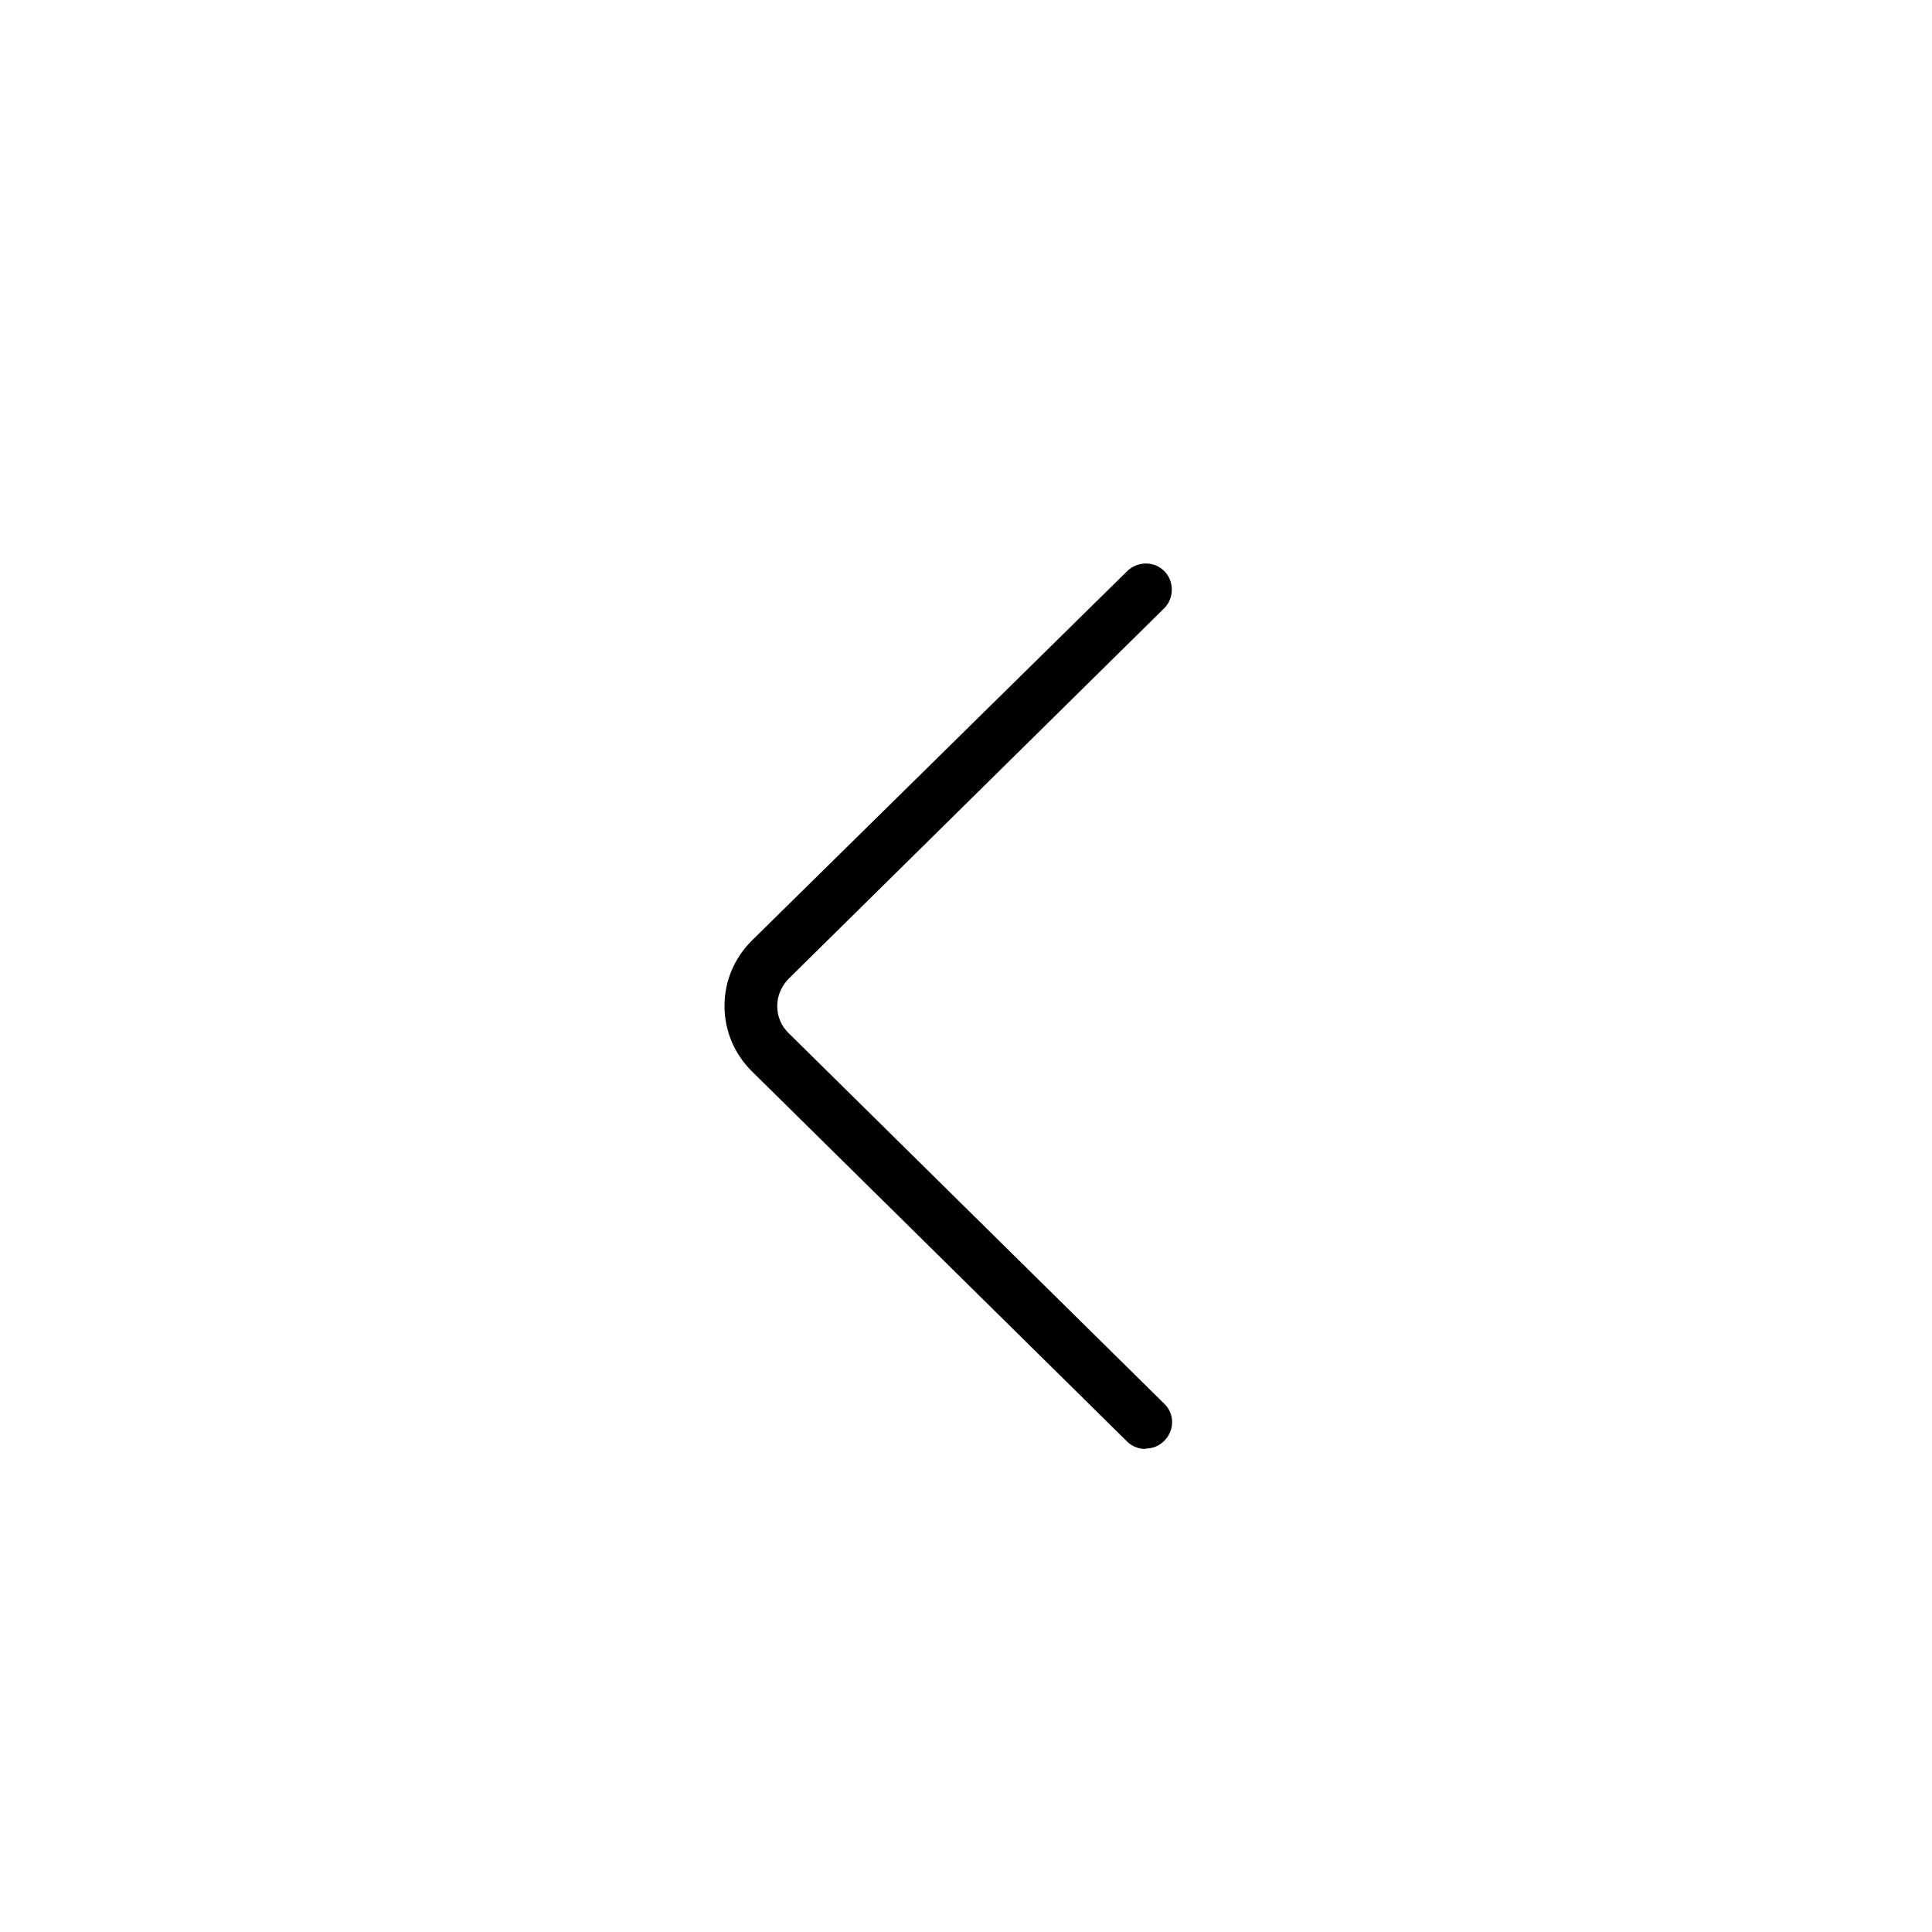
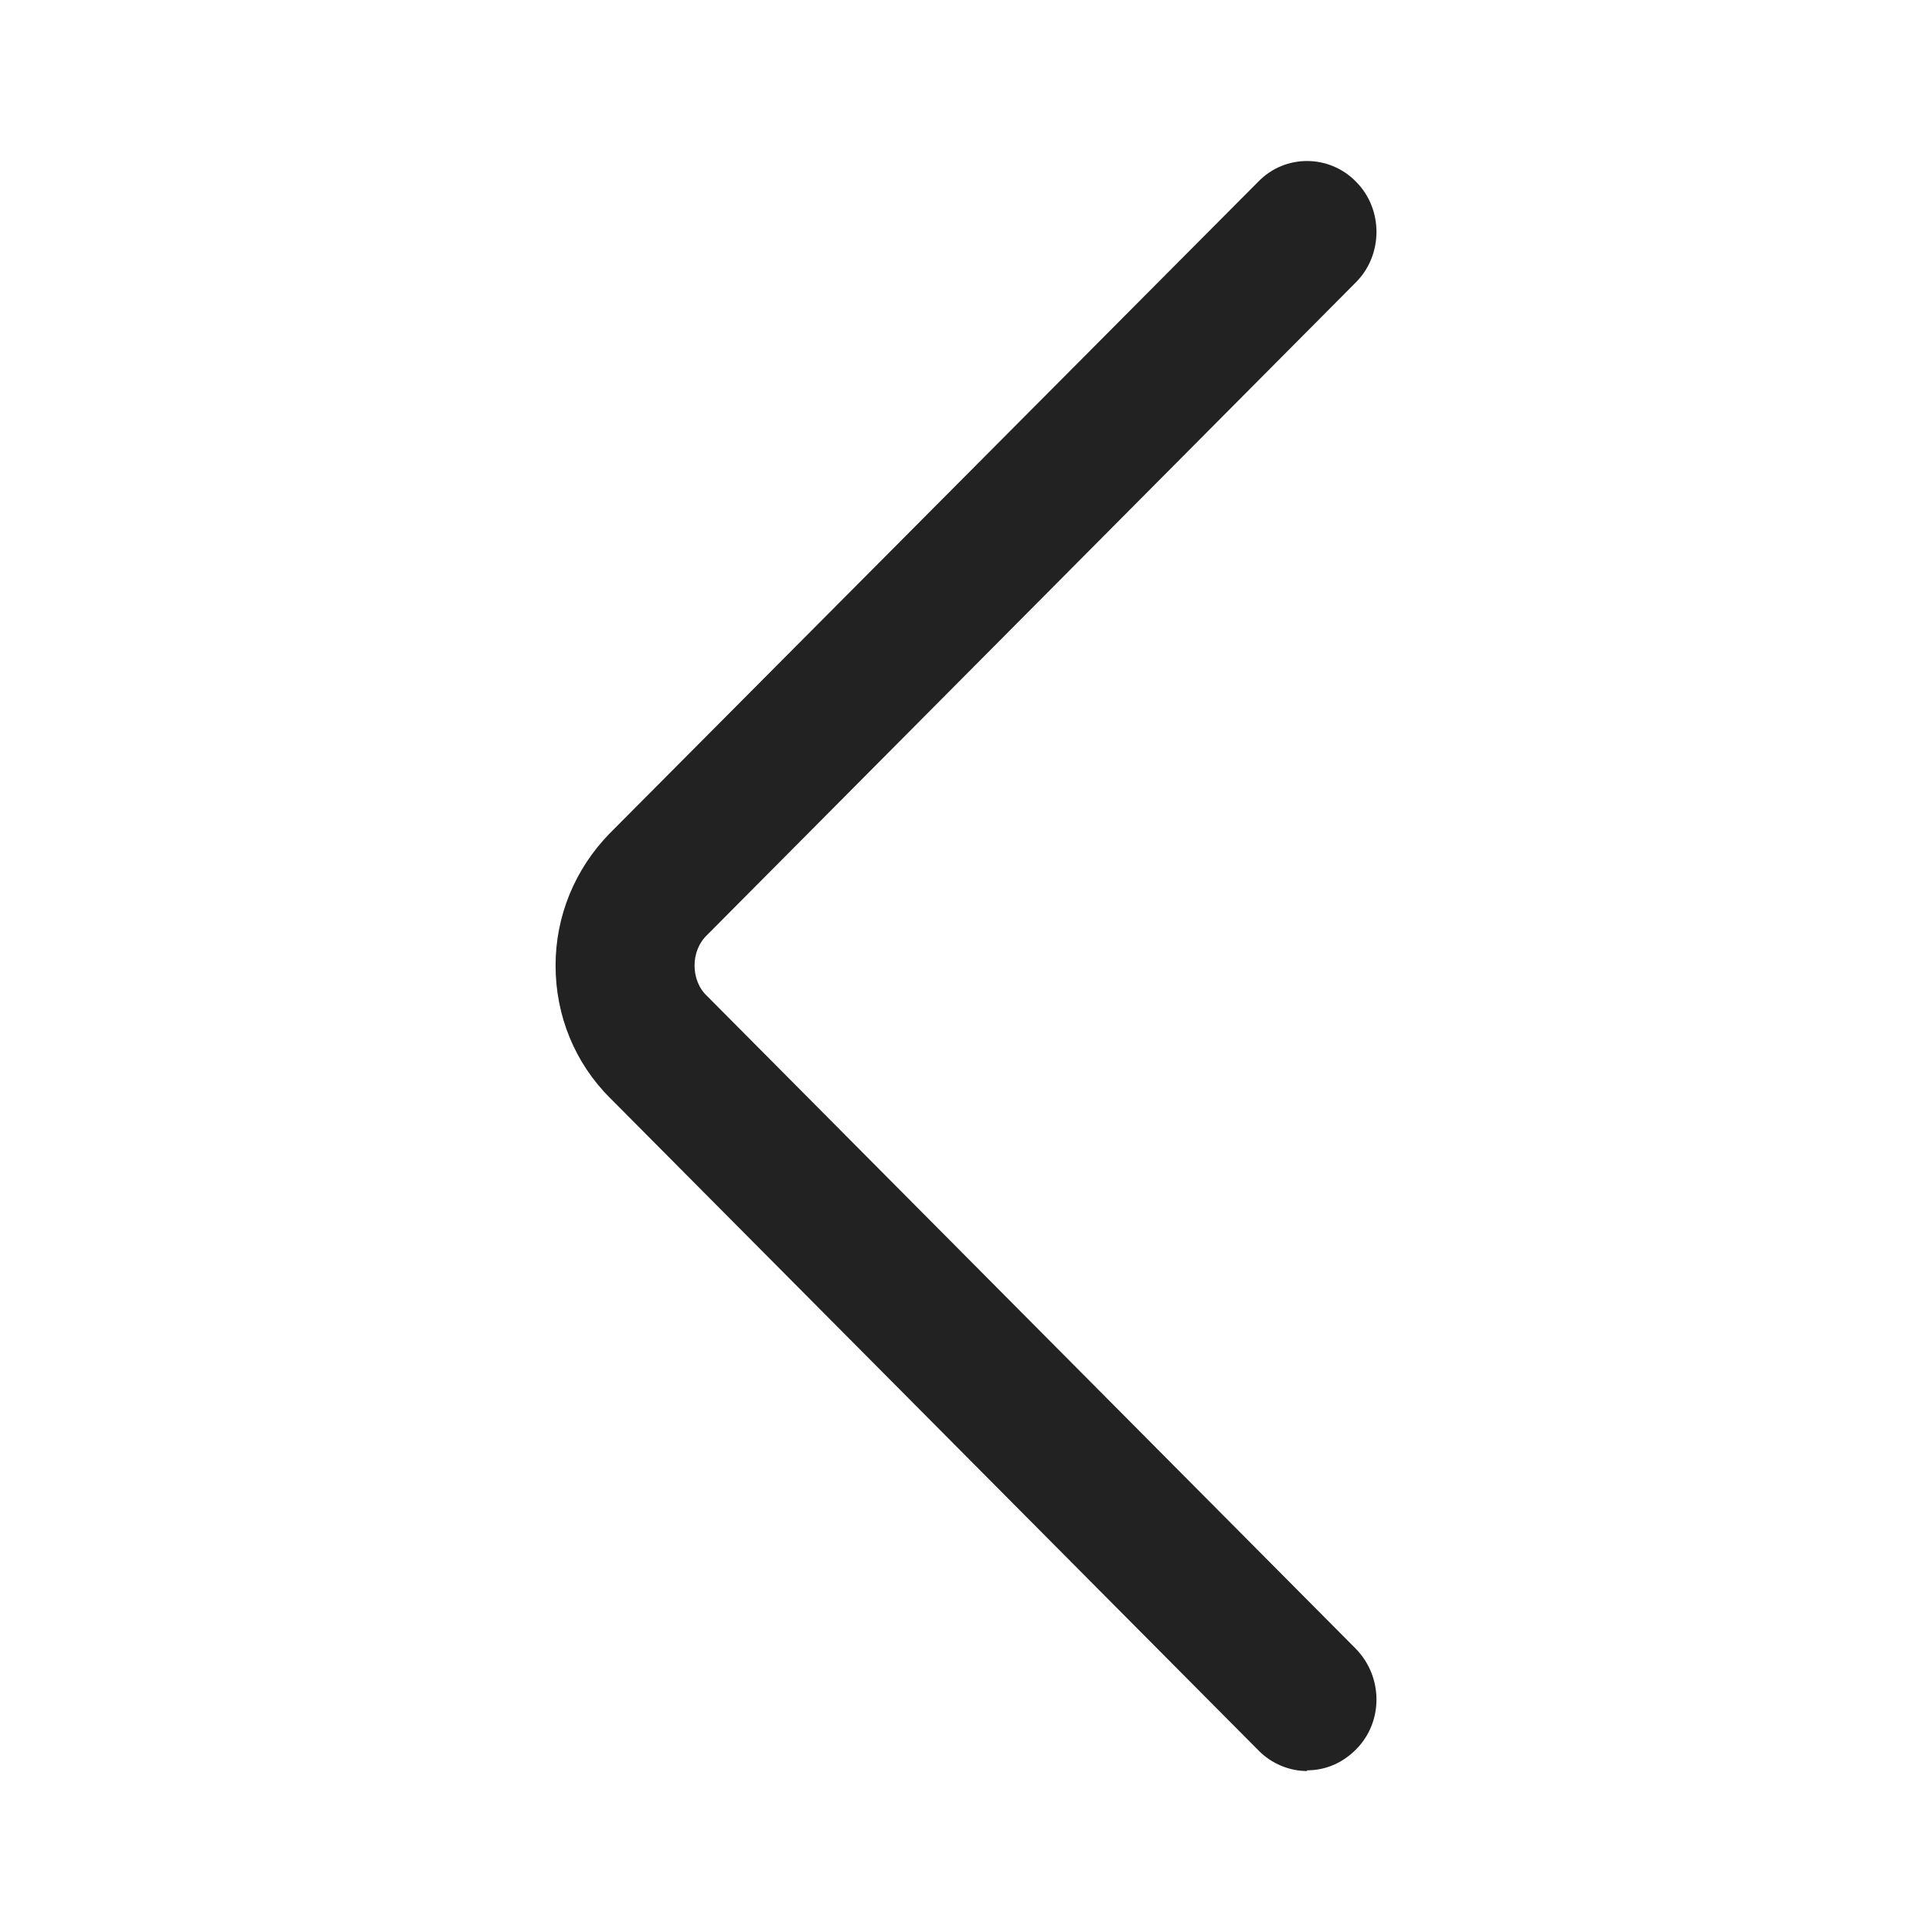
- <svg xmlns="http://www.w3.org/2000/svg" width="24" height="24" viewBox="0 0 24 24" fill="none" class="icon icon-nav-arrow-left">
-   <path d="M14.228 17.999C14.143 17.999 14.063 17.969 13.998 17.904L9.335 13.303C9.12 13.088 9 12.802 9 12.496C9 12.191 9.12 11.905 9.335 11.689L14.003 7.094C14.133 6.969 14.338 6.969 14.463 7.094C14.588 7.219 14.588 7.43 14.463 7.555L9.8 12.155C9.71 12.246 9.655 12.366 9.655 12.496C9.655 12.627 9.705 12.747 9.8 12.837L14.463 17.438C14.593 17.563 14.593 17.768 14.463 17.898C14.398 17.964 14.318 17.994 14.233 17.994L14.228 17.999Z" fill="black" />
+ <svg xmlns="http://www.w3.org/2000/svg" width="16" height="16" viewBox="0 0 16 16" fill="none" class="icon icon-nav-arrow-left">
+   <path d="M10.825 14.667C10.681 14.667 10.531 14.608 10.422 14.496L5.05 9.091C4.762 8.803 4.601 8.414 4.601 7.996C4.601 7.584 4.762 7.196 5.05 6.901L10.422 1.503C10.646 1.273 11.015 1.279 11.234 1.509C11.458 1.738 11.453 2.115 11.228 2.339L5.856 7.743C5.787 7.808 5.752 7.902 5.752 7.996C5.752 8.091 5.787 8.185 5.856 8.249L11.228 13.654C11.453 13.884 11.458 14.255 11.234 14.484C11.119 14.602 10.975 14.661 10.825 14.661V14.667Z" fill="#222222" />
</svg>
